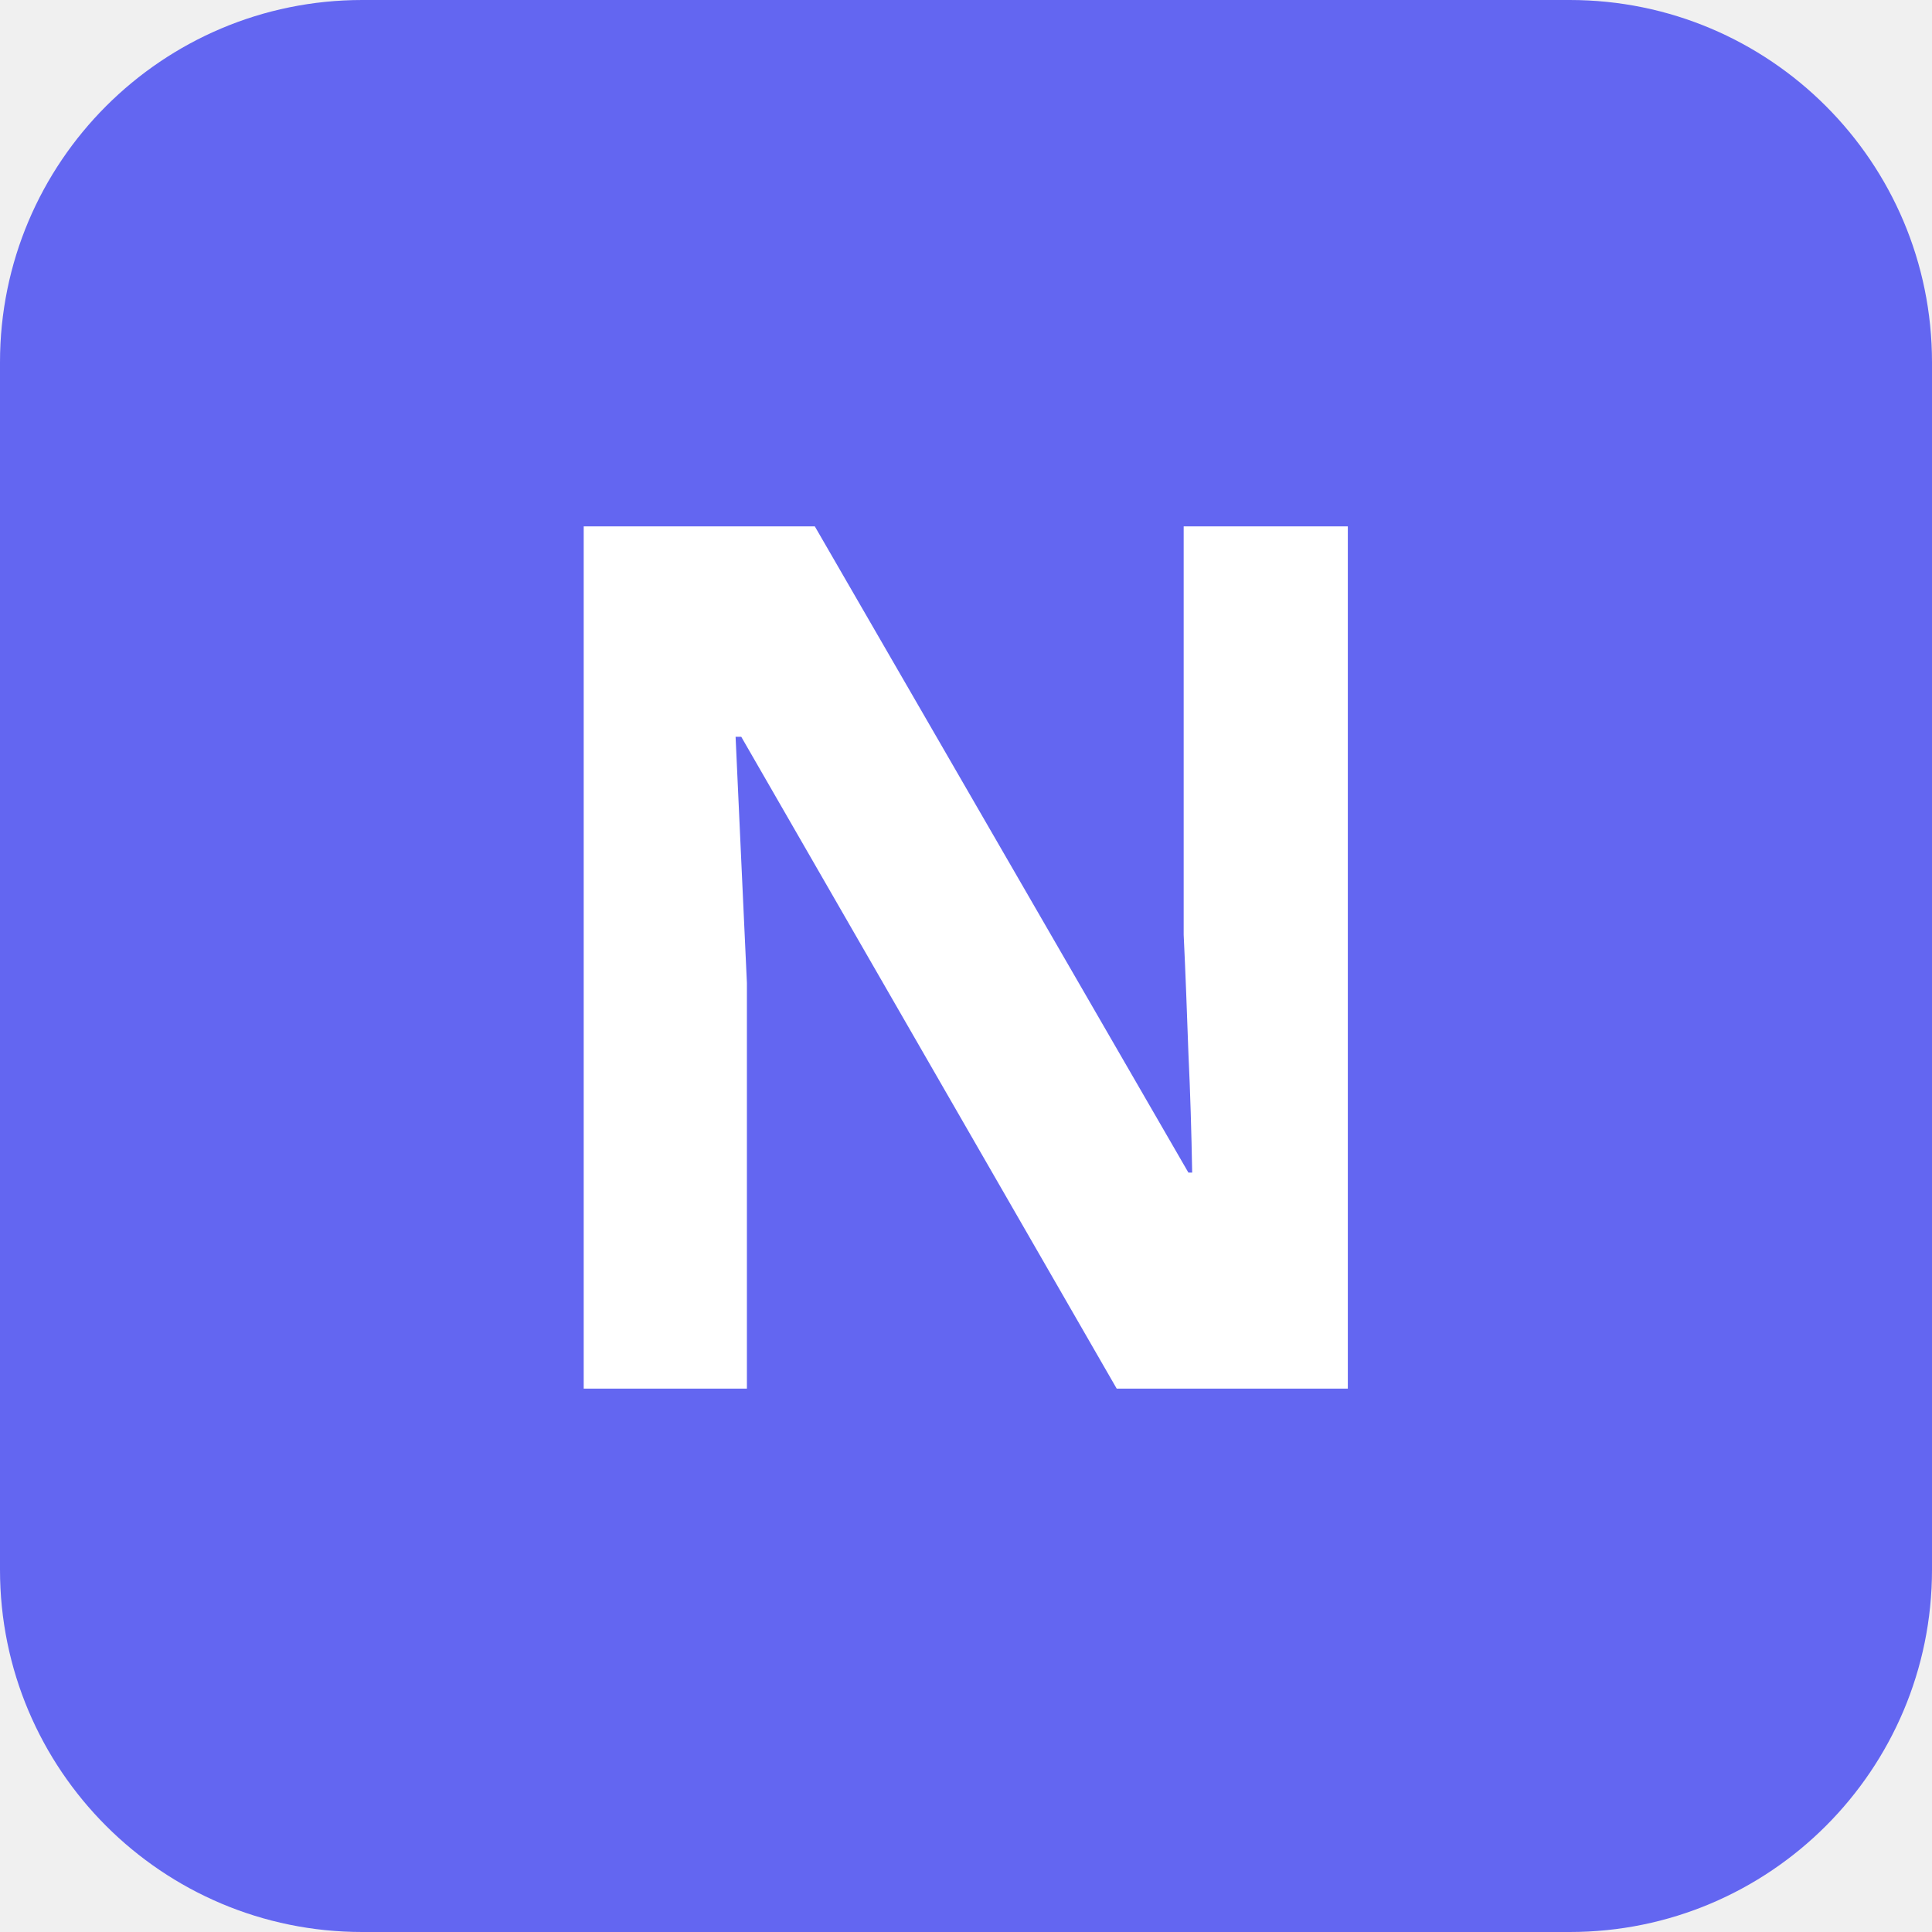
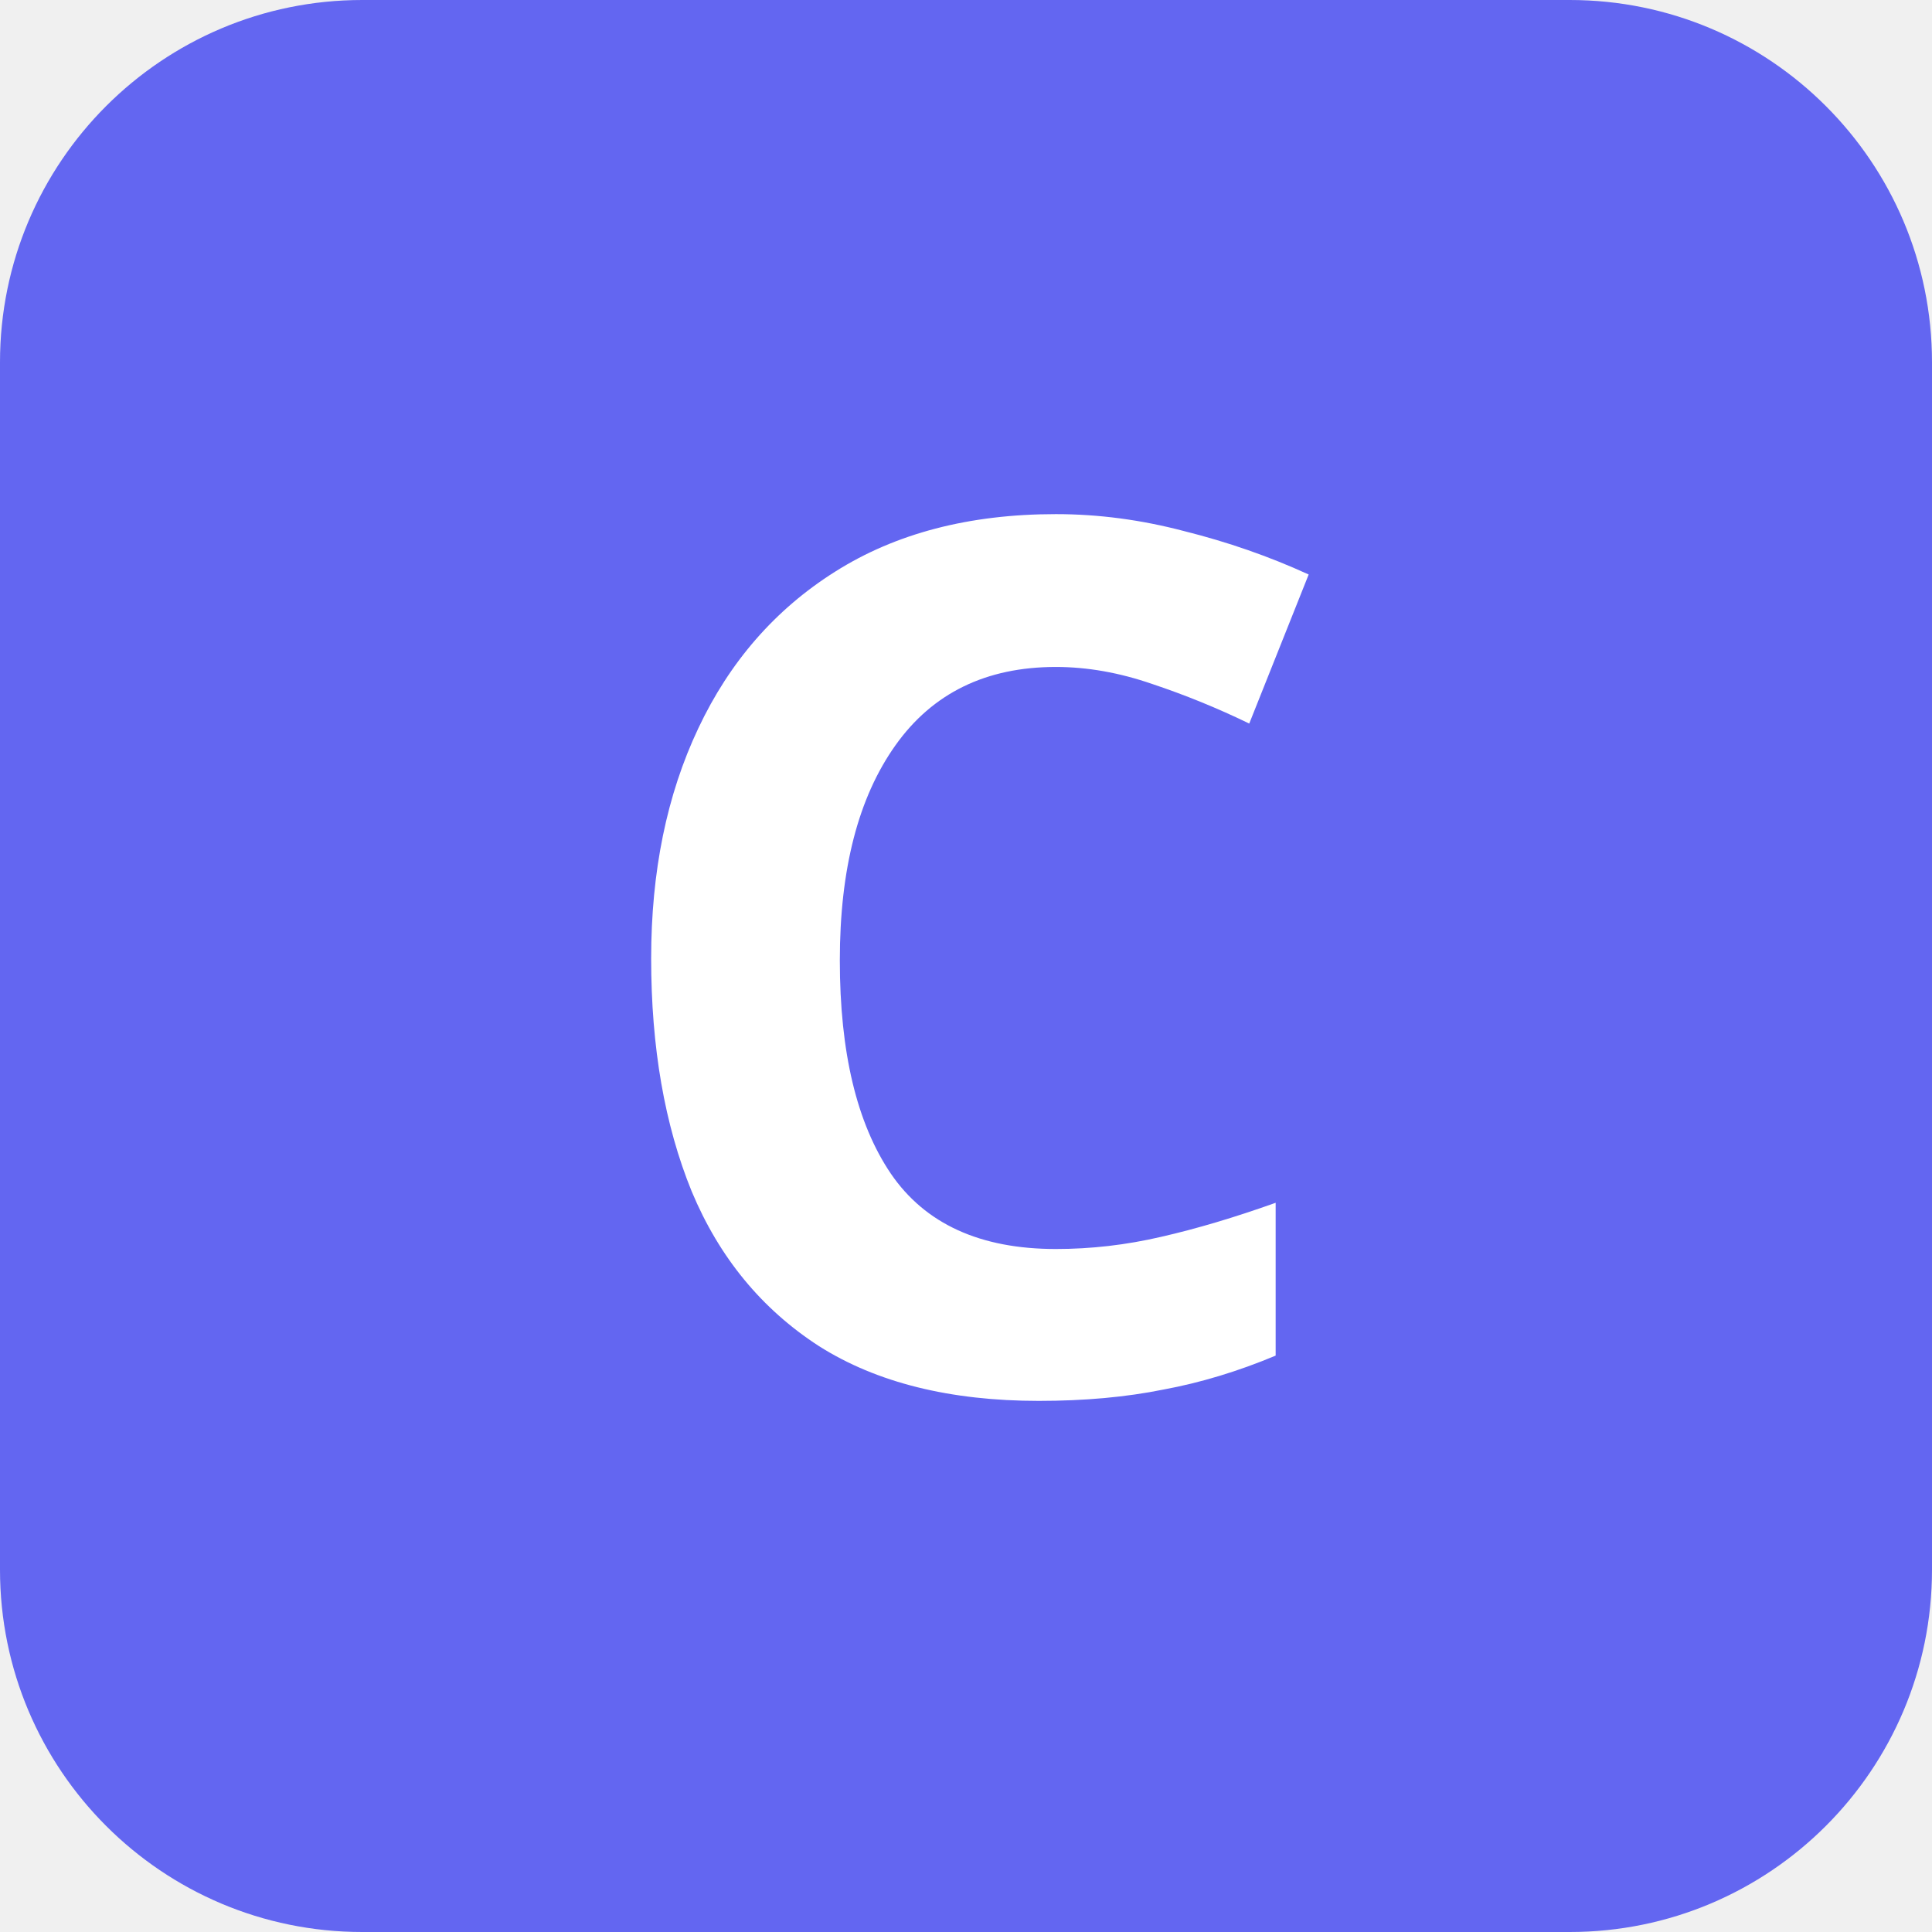
<svg xmlns="http://www.w3.org/2000/svg" viewBox="0 0 32 32">
  <rect width="32" height="32" rx="6" fill="#6366f1" />
-   <text x="16" y="23" text-anchor="middle" font-family="sans-serif" font-weight="bold" font-size="20" fill="white">N</text>
+   <text x="16" y="23" text-anchor="middle" font-family="sans-serif" font-weight="bold" font-size="20" fill="white">C</text>
</svg>
